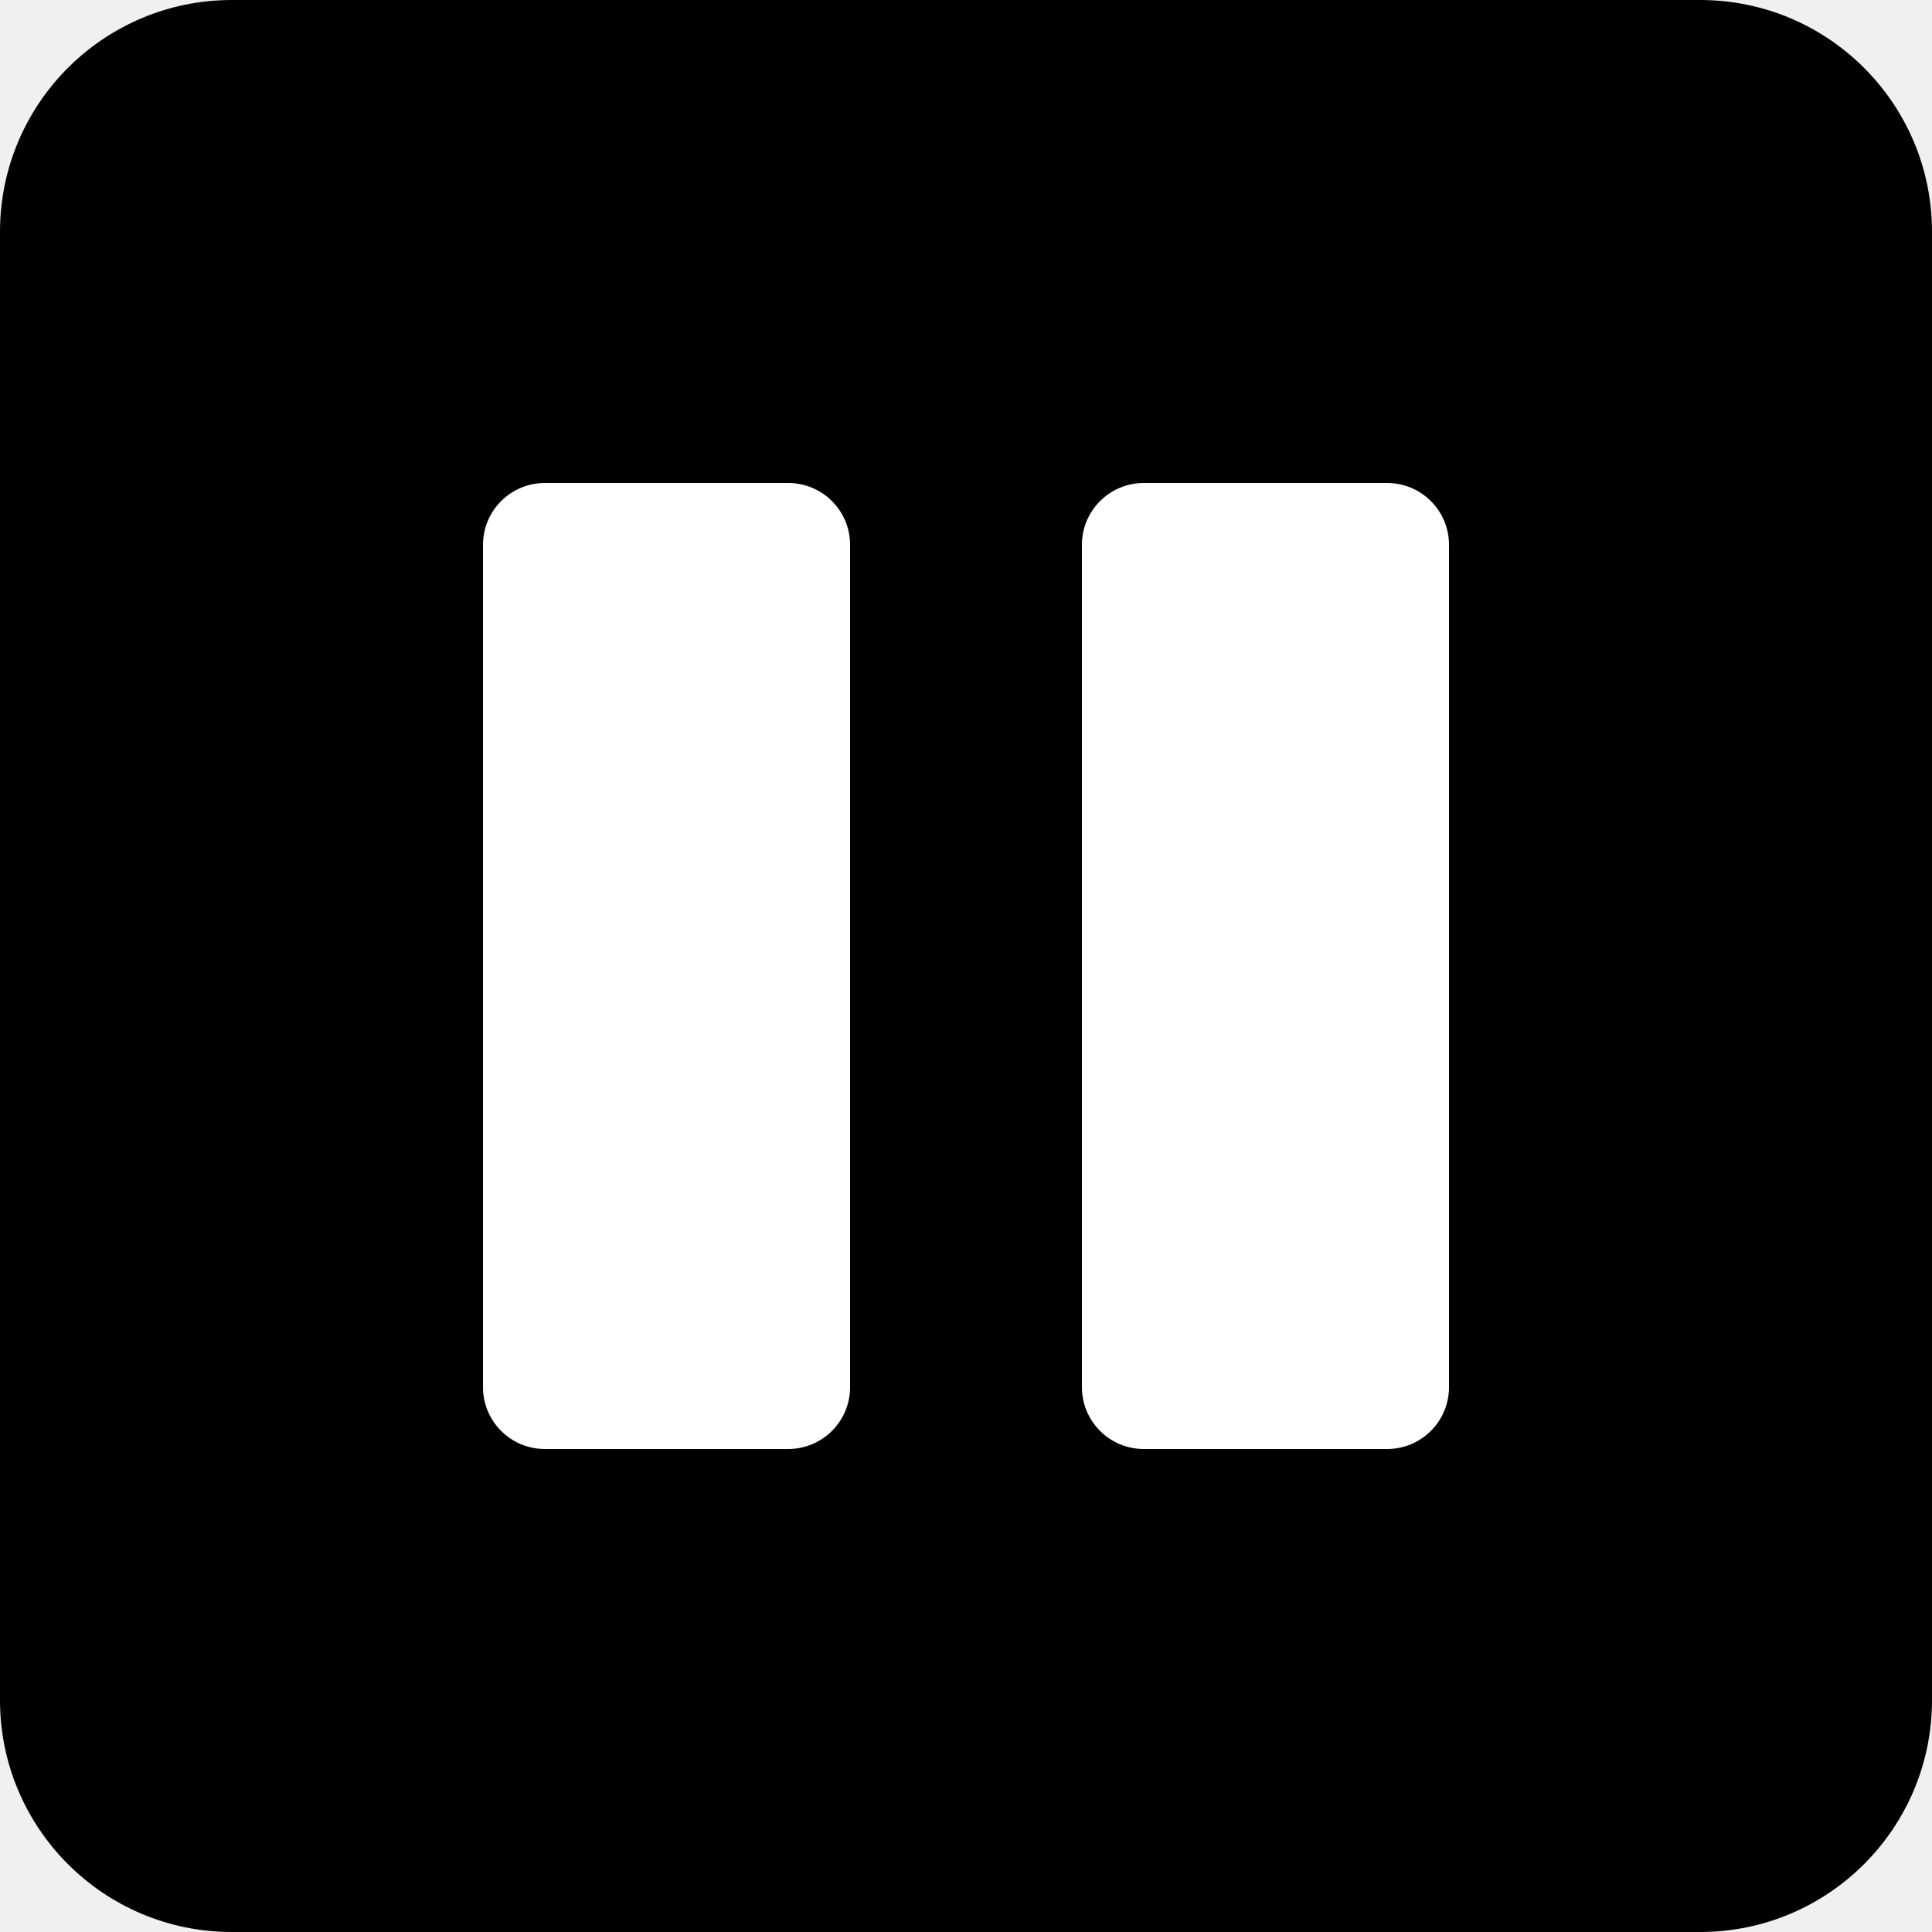
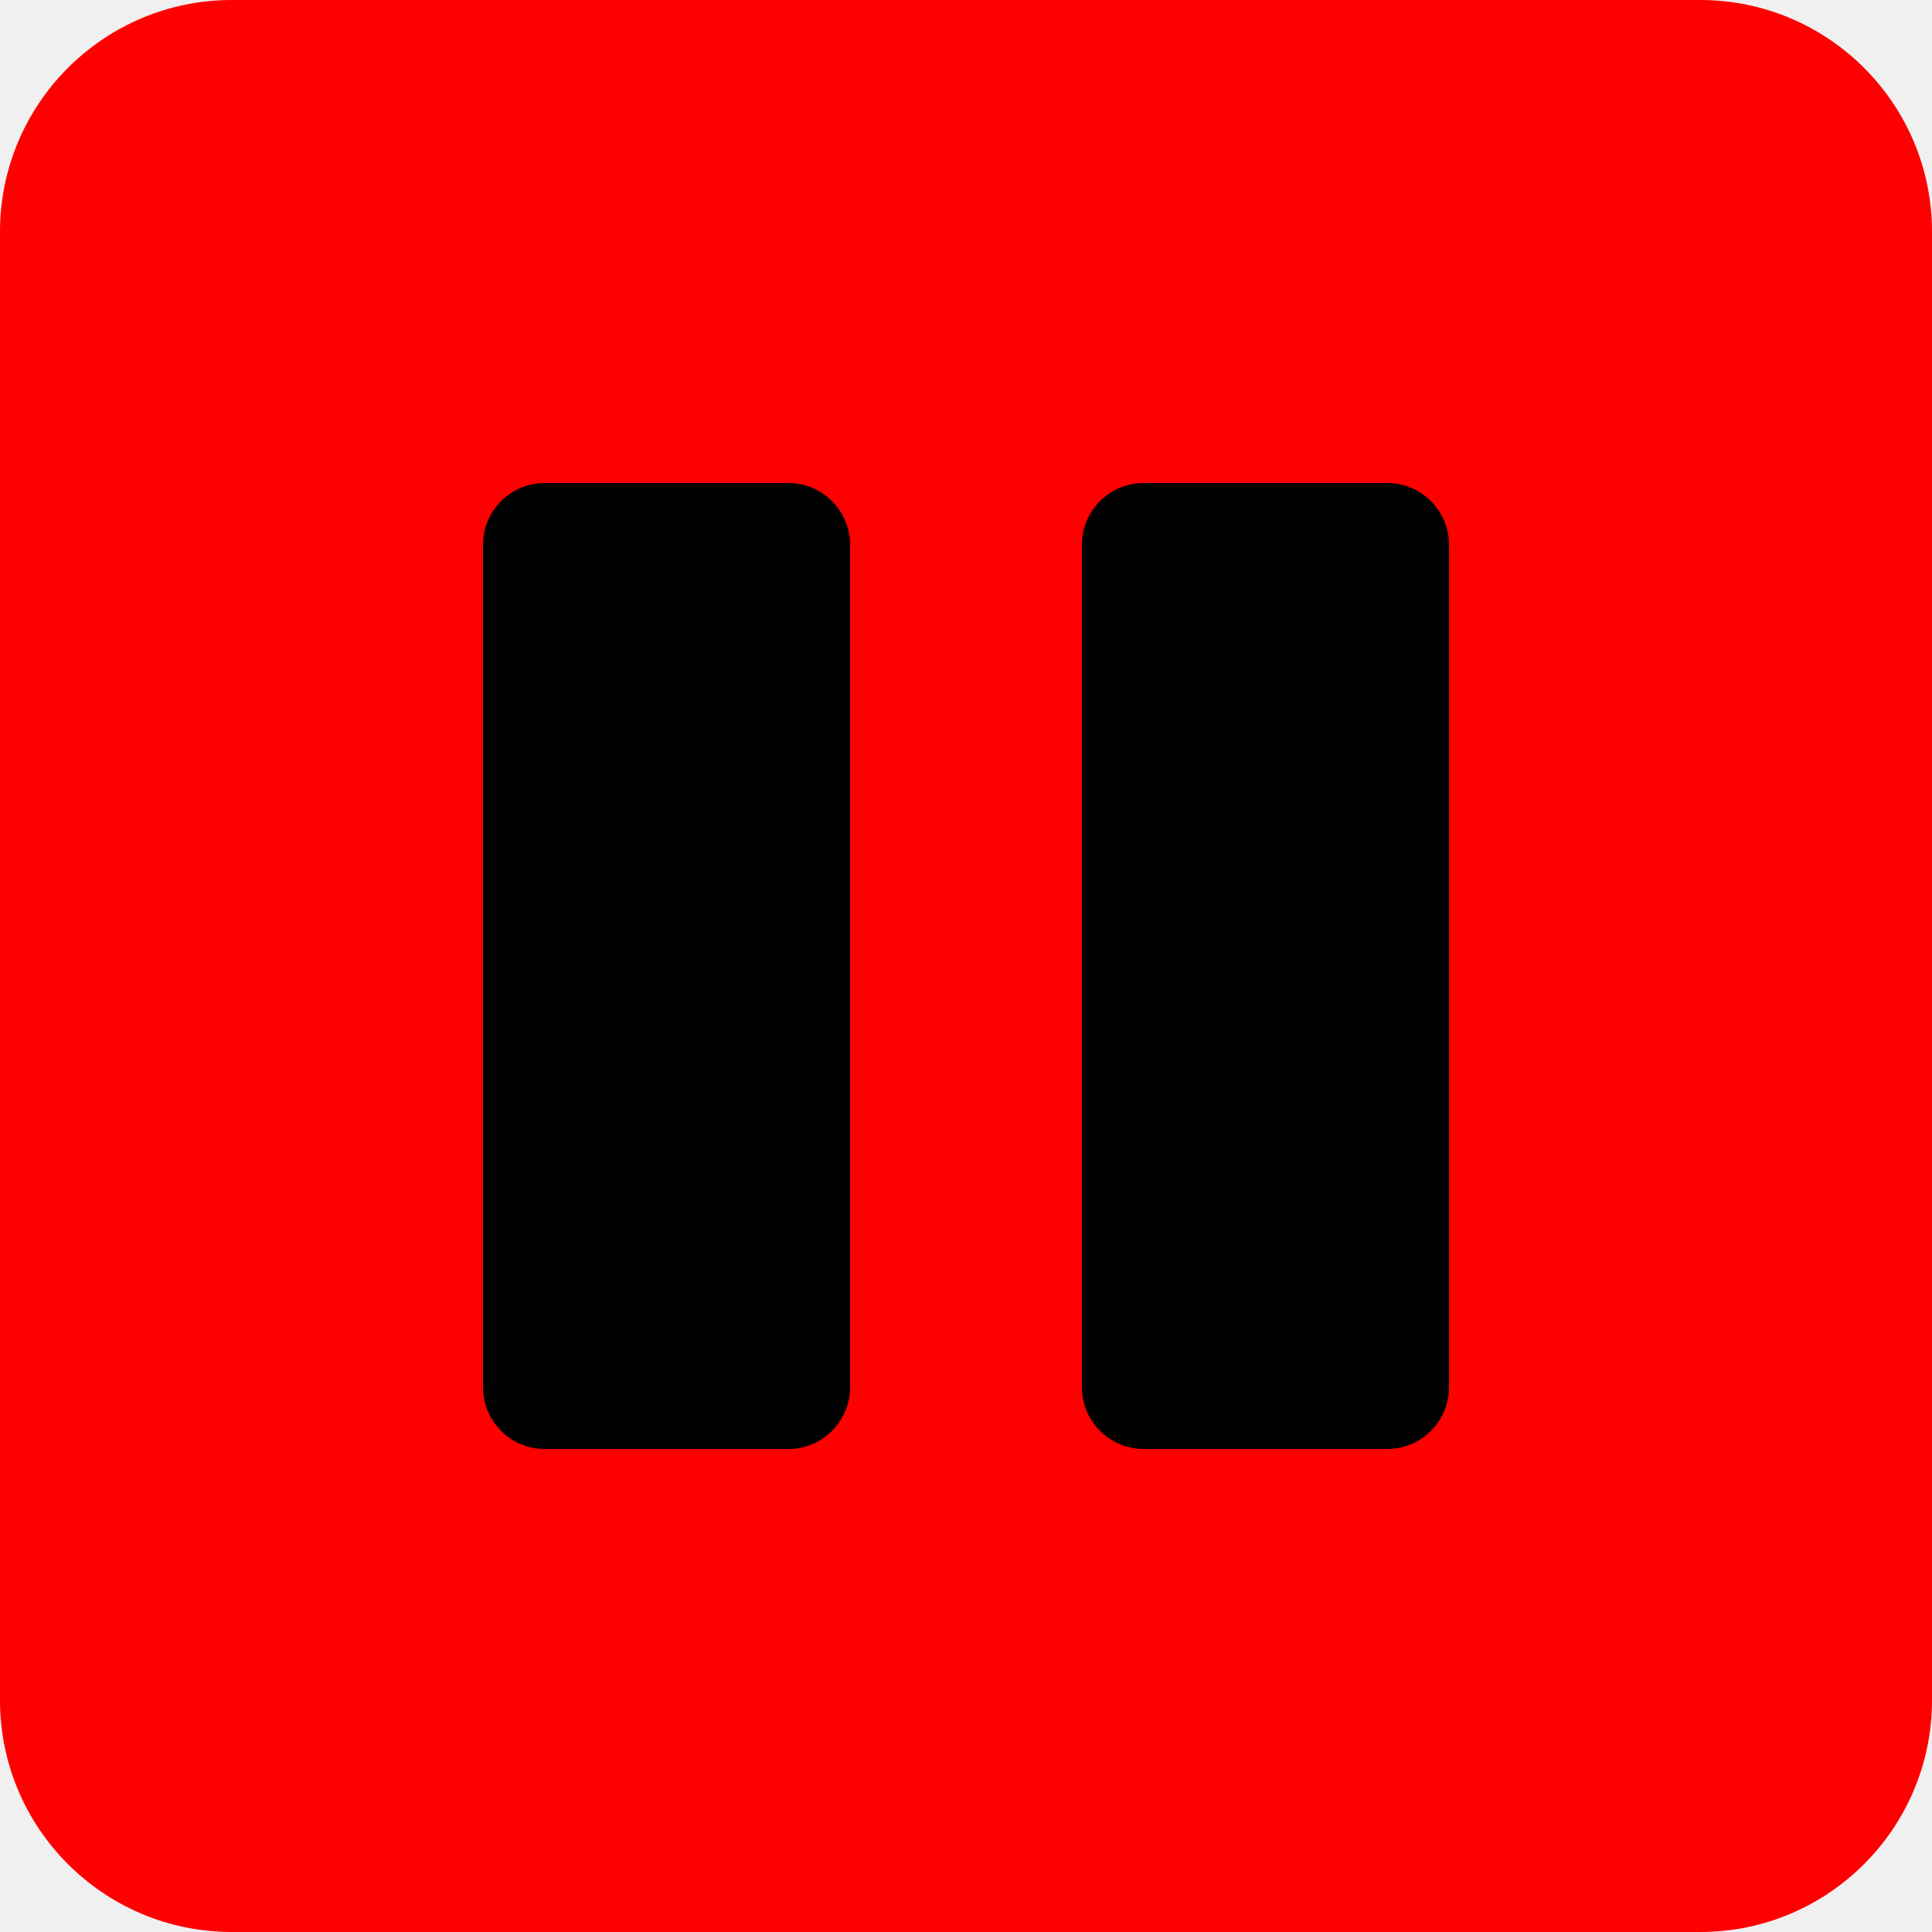
<svg xmlns="http://www.w3.org/2000/svg" width="16" height="16">
-   <rect x="0" y="0" width="16" height="16" rx="1.92" />
-   <rect x="4" y="4" width="3.04" height="8" fill="#ffffff" rx="0.512" />
-   <rect x="8.96" y="4" width="3.04" height="8" fill="#ffffff" rx="0.512" />
+   <rect fill="red" x="0" y="0" width="16" height="16" rx="1.92" />
+   <rect x="4" y="4" width="3.04" height="8" rx="0.512" />
+   <rect x="8.96" y="4" width="3.04" height="8" rx="0.512" />
</svg>
